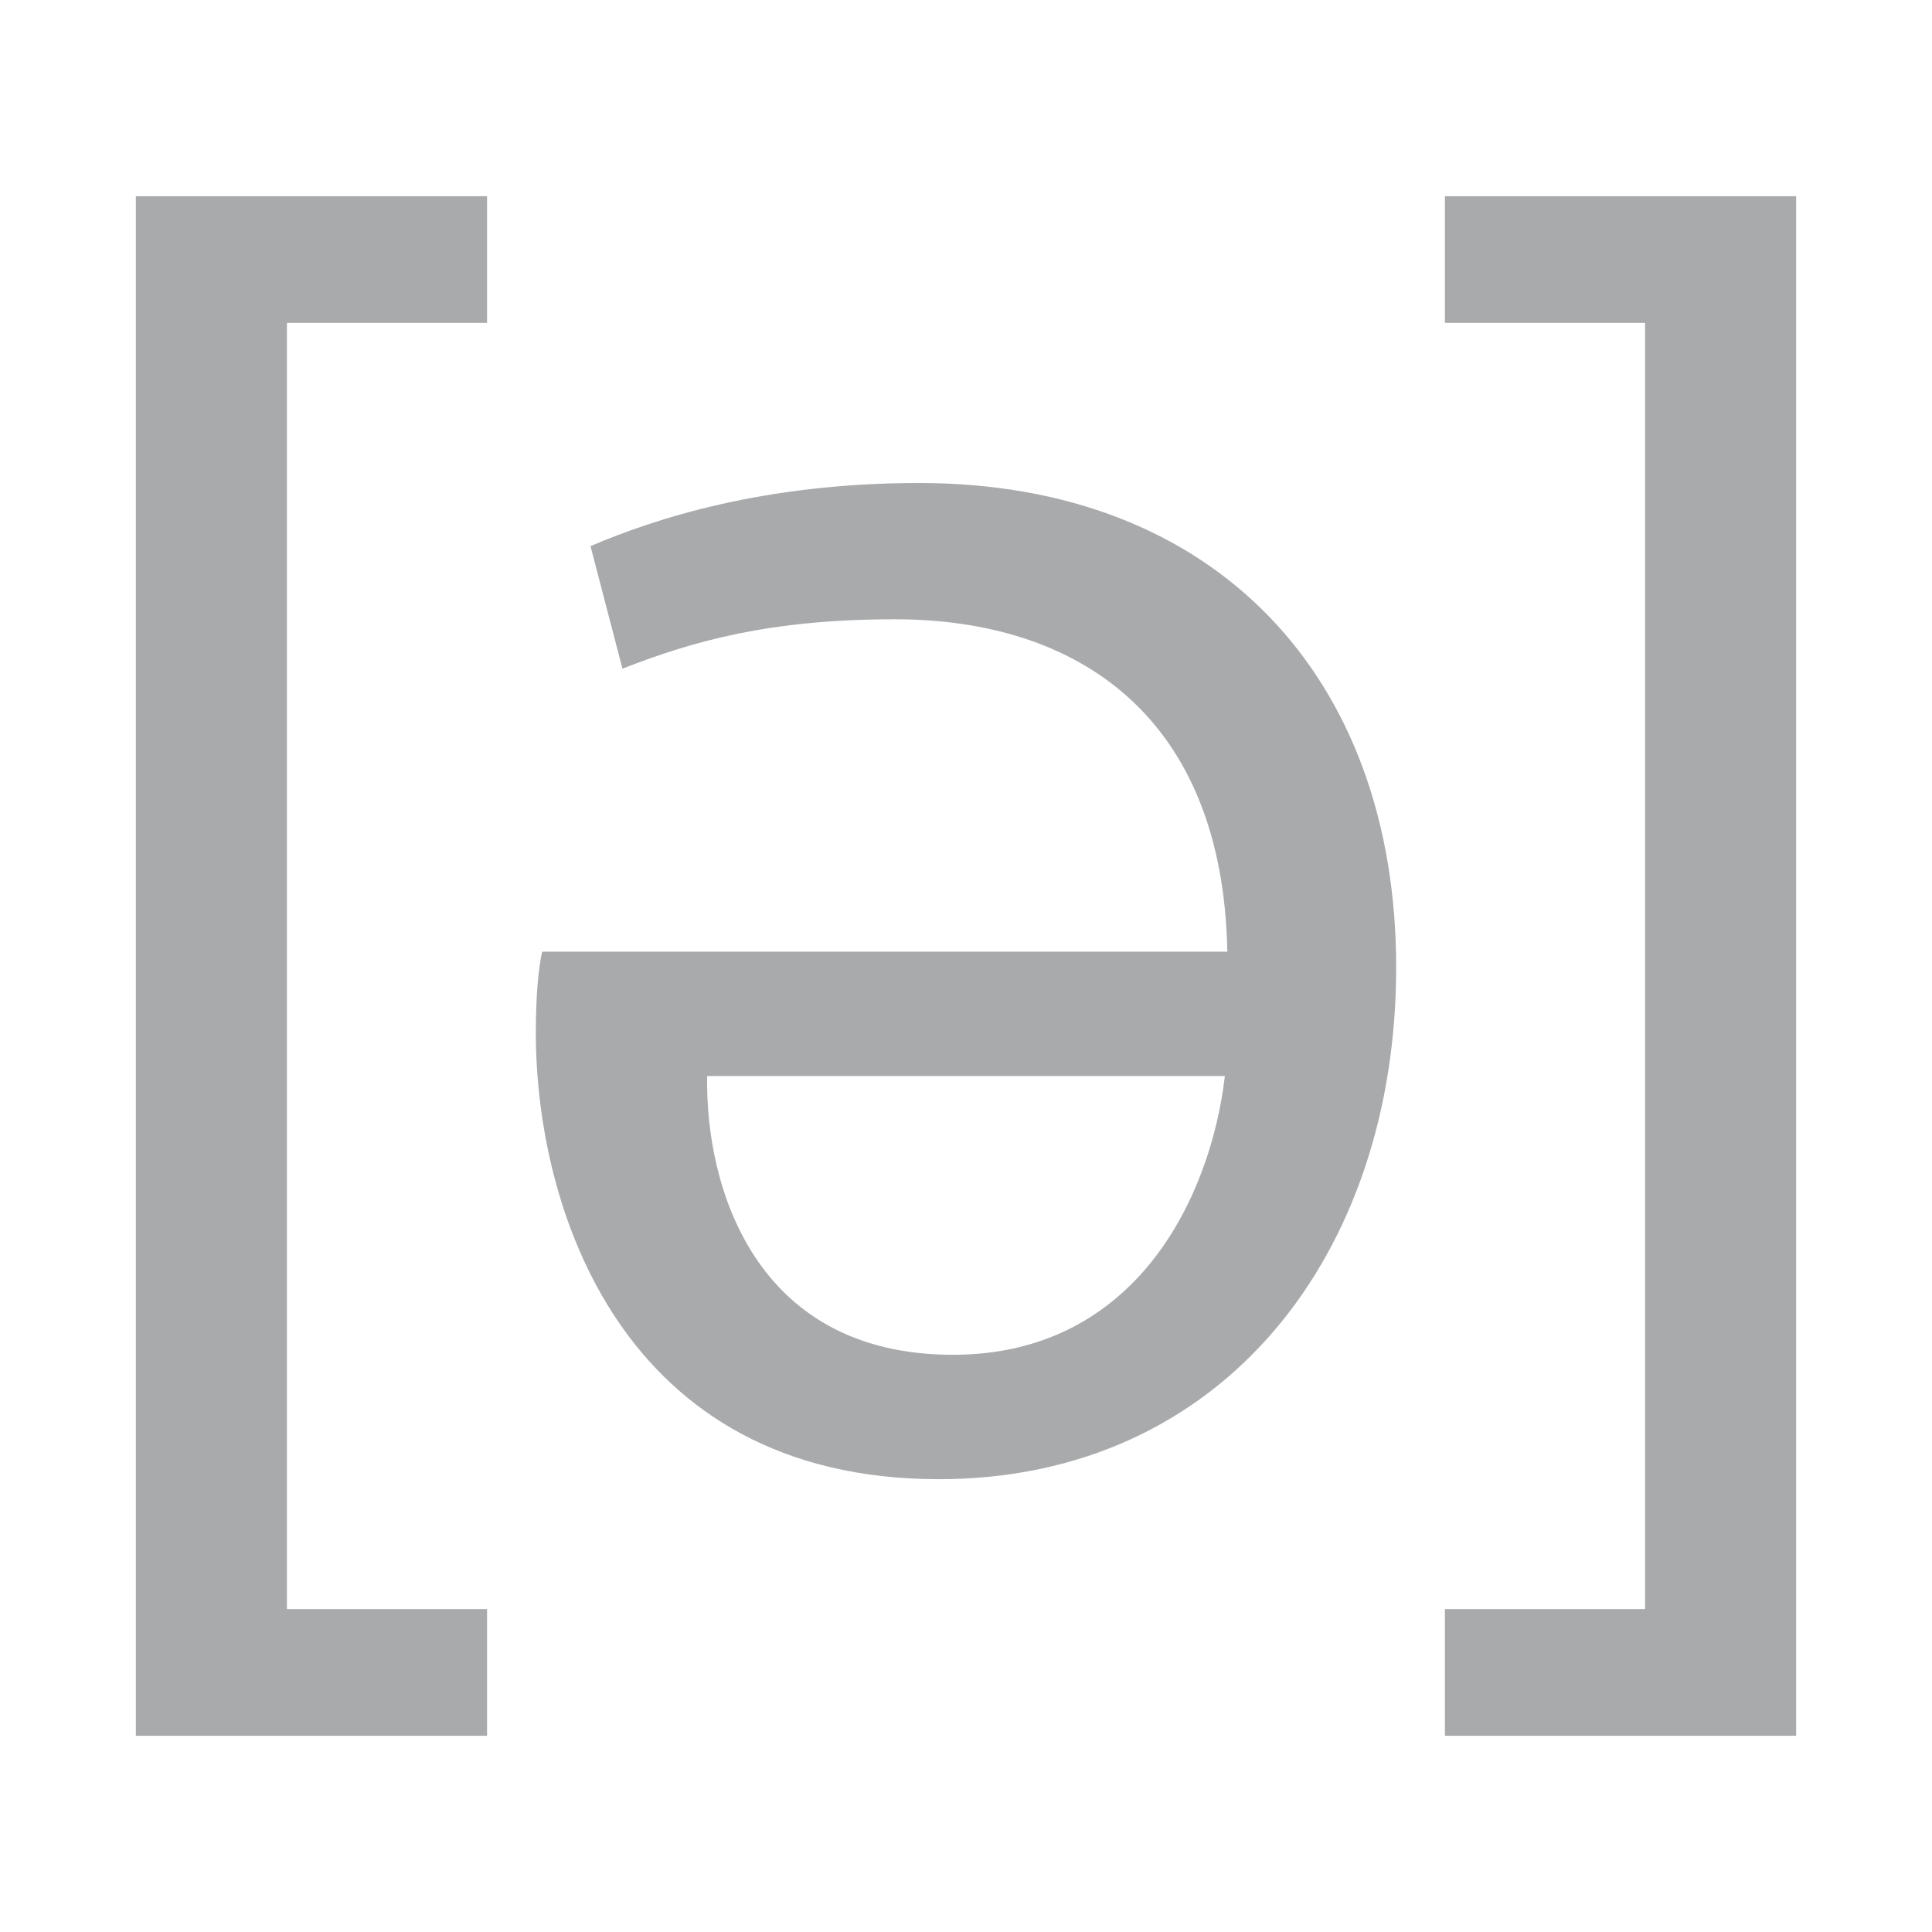
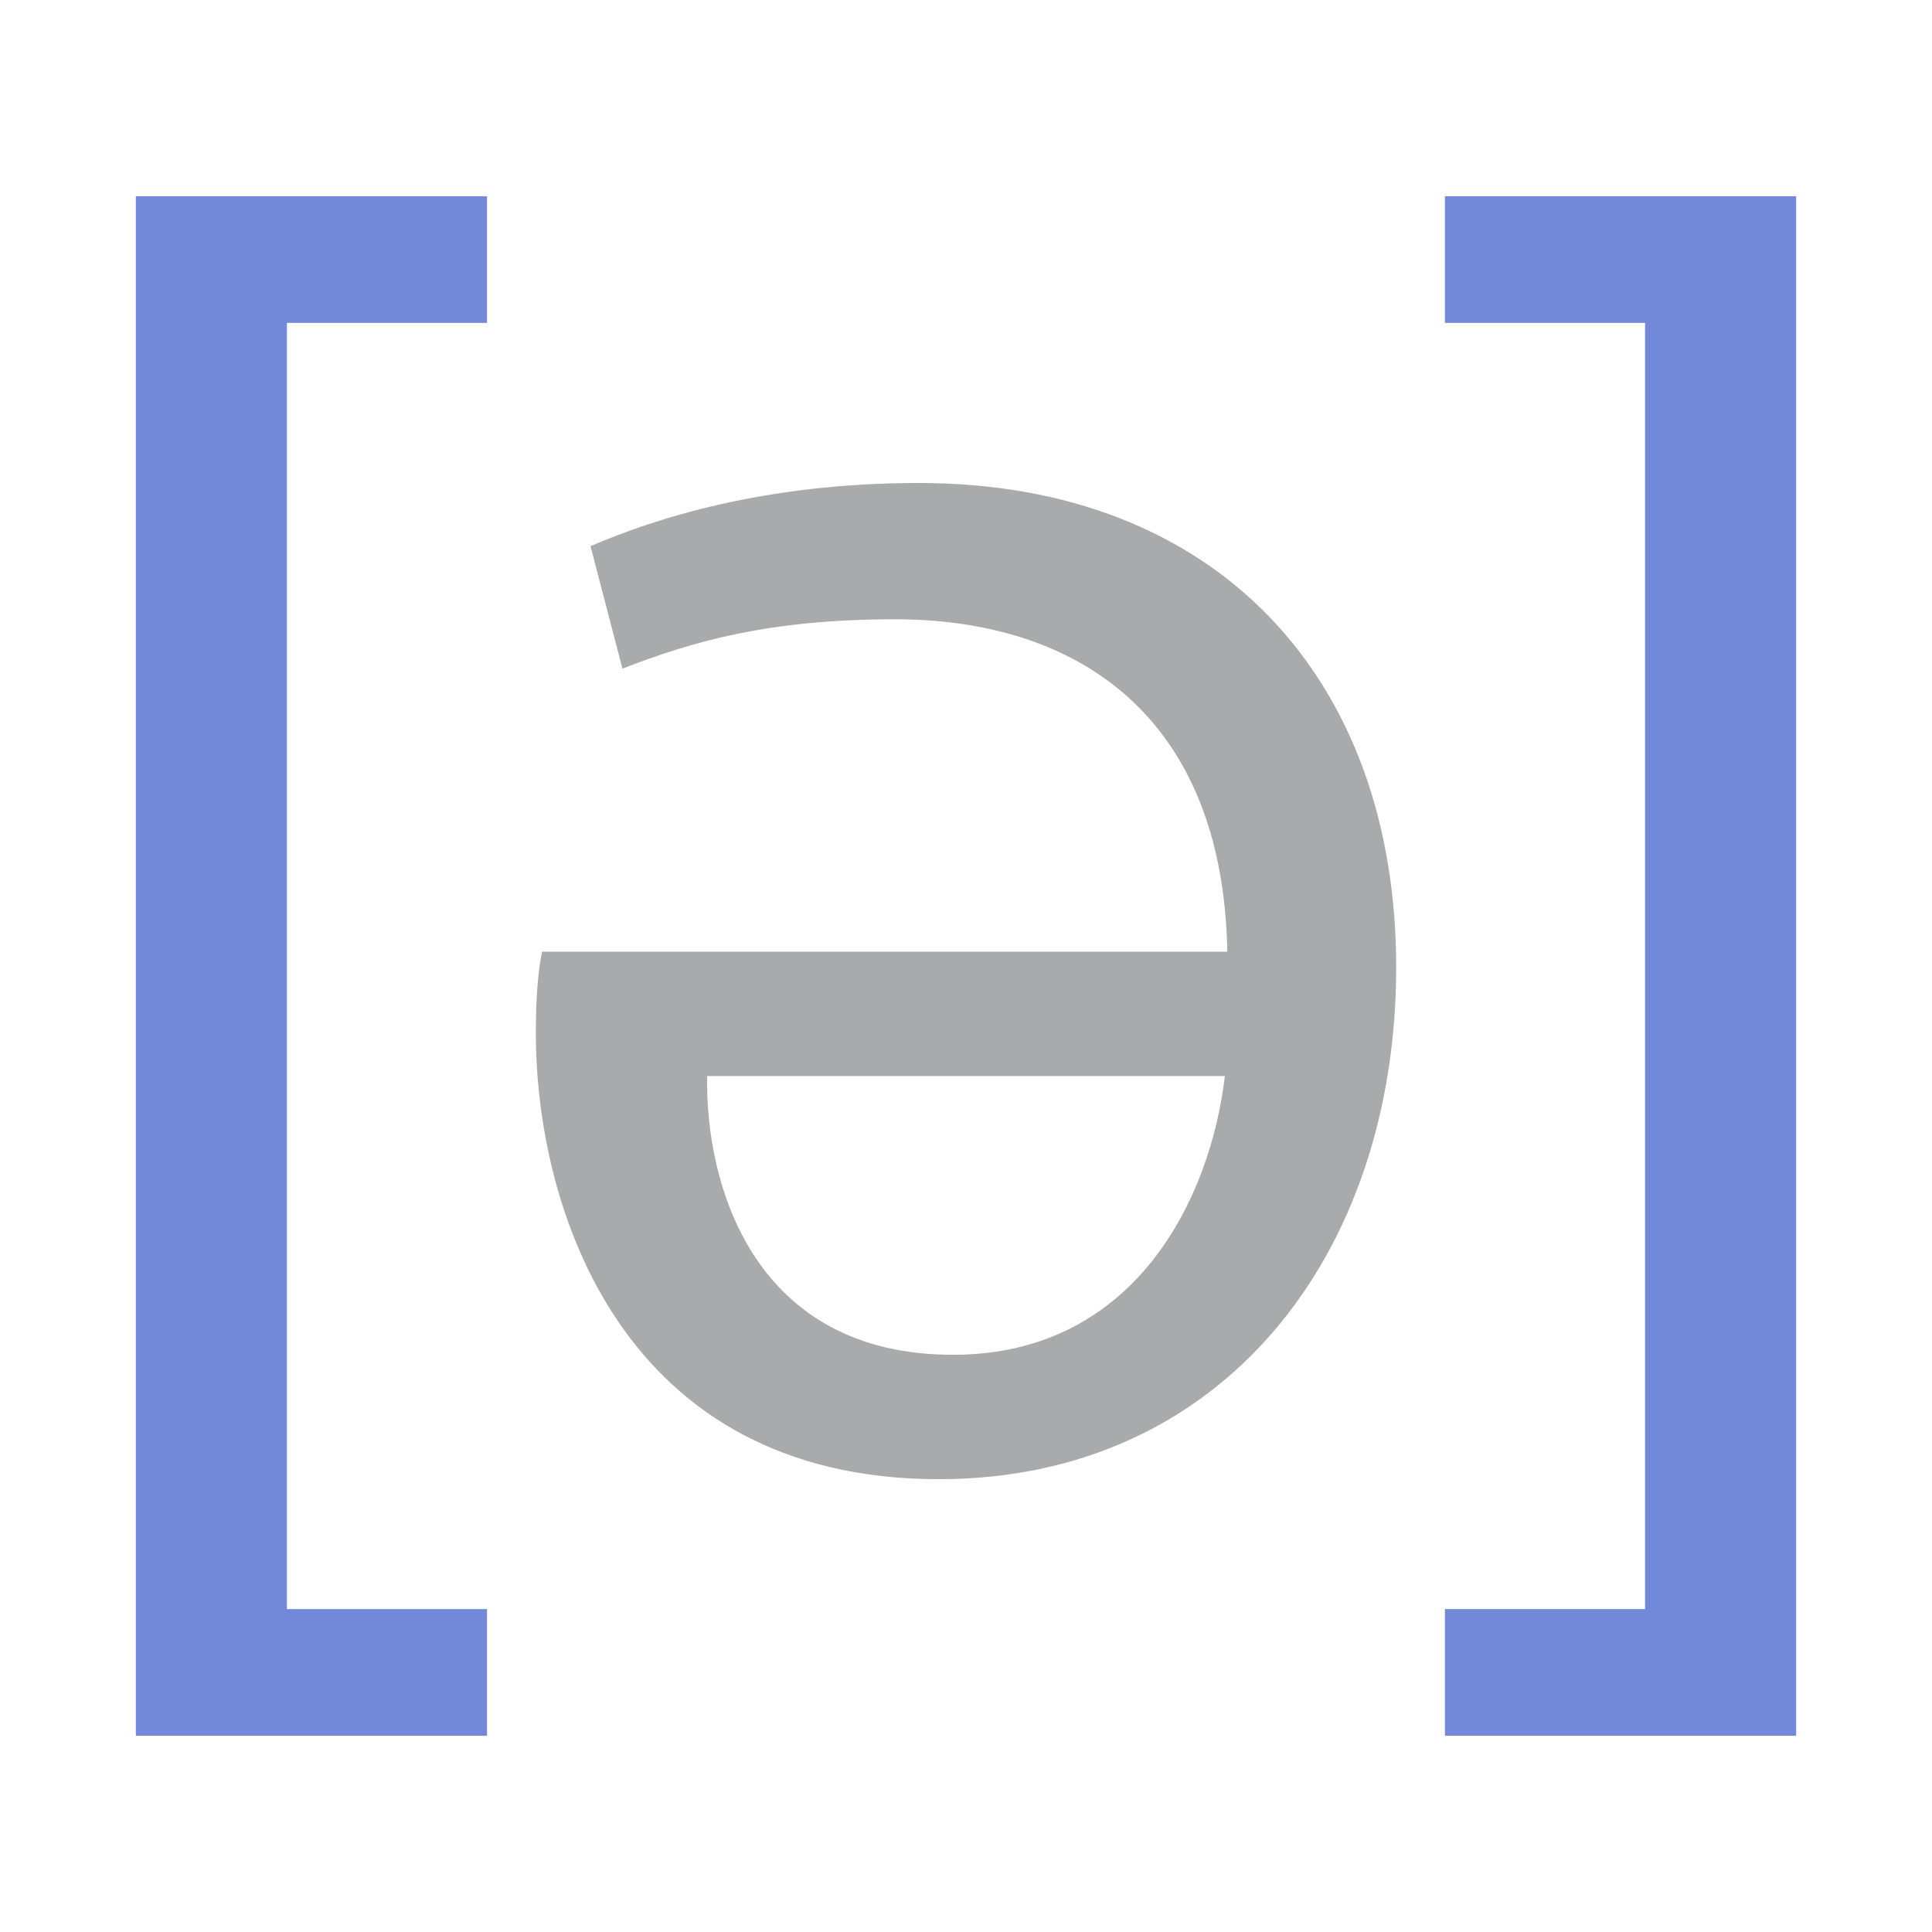
<svg xmlns="http://www.w3.org/2000/svg" width="100%" height="100%" viewBox="0 0 128 128" version="1.1" xml:space="preserve" style="fill-rule:evenodd;clip-rule:evenodd;stroke-linejoin:round;stroke-miterlimit:1.414;" id="svg24287">
  <defs id="defs24298" />
  <rect id="phoneticsnickname" x="0" y="0" width="128" height="128" style="fill:none;" />
-   <path d="M9,115l0,-102l23.268,0l0,8.392l-13.259,0l0,85.215l13.259,0l0,8.393l-23.268,0Z" style="fill:#a9aaac;fill-rule:nonzero;fill-opacity:1" id="path24290" />
+   <path d="M9,115l0,-102l23.268,0l0,8.392l-13.259,0l0,85.215l13.259,0l0,8.393l-23.268,0Z" style="fill:#7289da;fill-rule:nonzero;fill-opacity:1" id="path24290" />
  <path d="M39.122,36.183c4.264,-1.824 11.479,-4.183 21.768,-4.183c19.75,0 31.61,12.959 31.61,32.089c0,18.998 -11.475,33.911 -30.298,33.911c-21.09,0 -26.702,-18.055 -26.702,-29.567c0,-2.396 0.161,-4.218 0.417,-5.382l45.396,0c-0.288,-15.604 -9.909,-22.022 -22.025,-22.022c-8.306,0 -13.368,1.447 -18.049,3.271l-2.117,-8.117Zm7.729,35.109c-0.132,7.205 3.074,18.466 16.283,18.466c12.153,0 17.085,-10.479 18.016,-18.466l-34.299,0Z" style="fill:#a9aaac;fill-rule:nonzero;fill-opacity:1" id="path24292" />
-   <path d="M119,13l0,102l-23.27,0l0,-8.394l13.259,0l0,-85.214l-13.259,0l0,-8.392l23.27,0Z" style="fill:#a9aaac;fill-rule:nonzero;fill-opacity:1" id="path24294" />
+   <path d="M119,13l0,102l-23.27,0l0,-8.394l13.259,0l0,-85.214l-13.259,0l0,-8.392l23.27,0Z" style="fill:#7289da;fill-rule:nonzero;fill-opacity:1" id="path24294" />
</svg>
